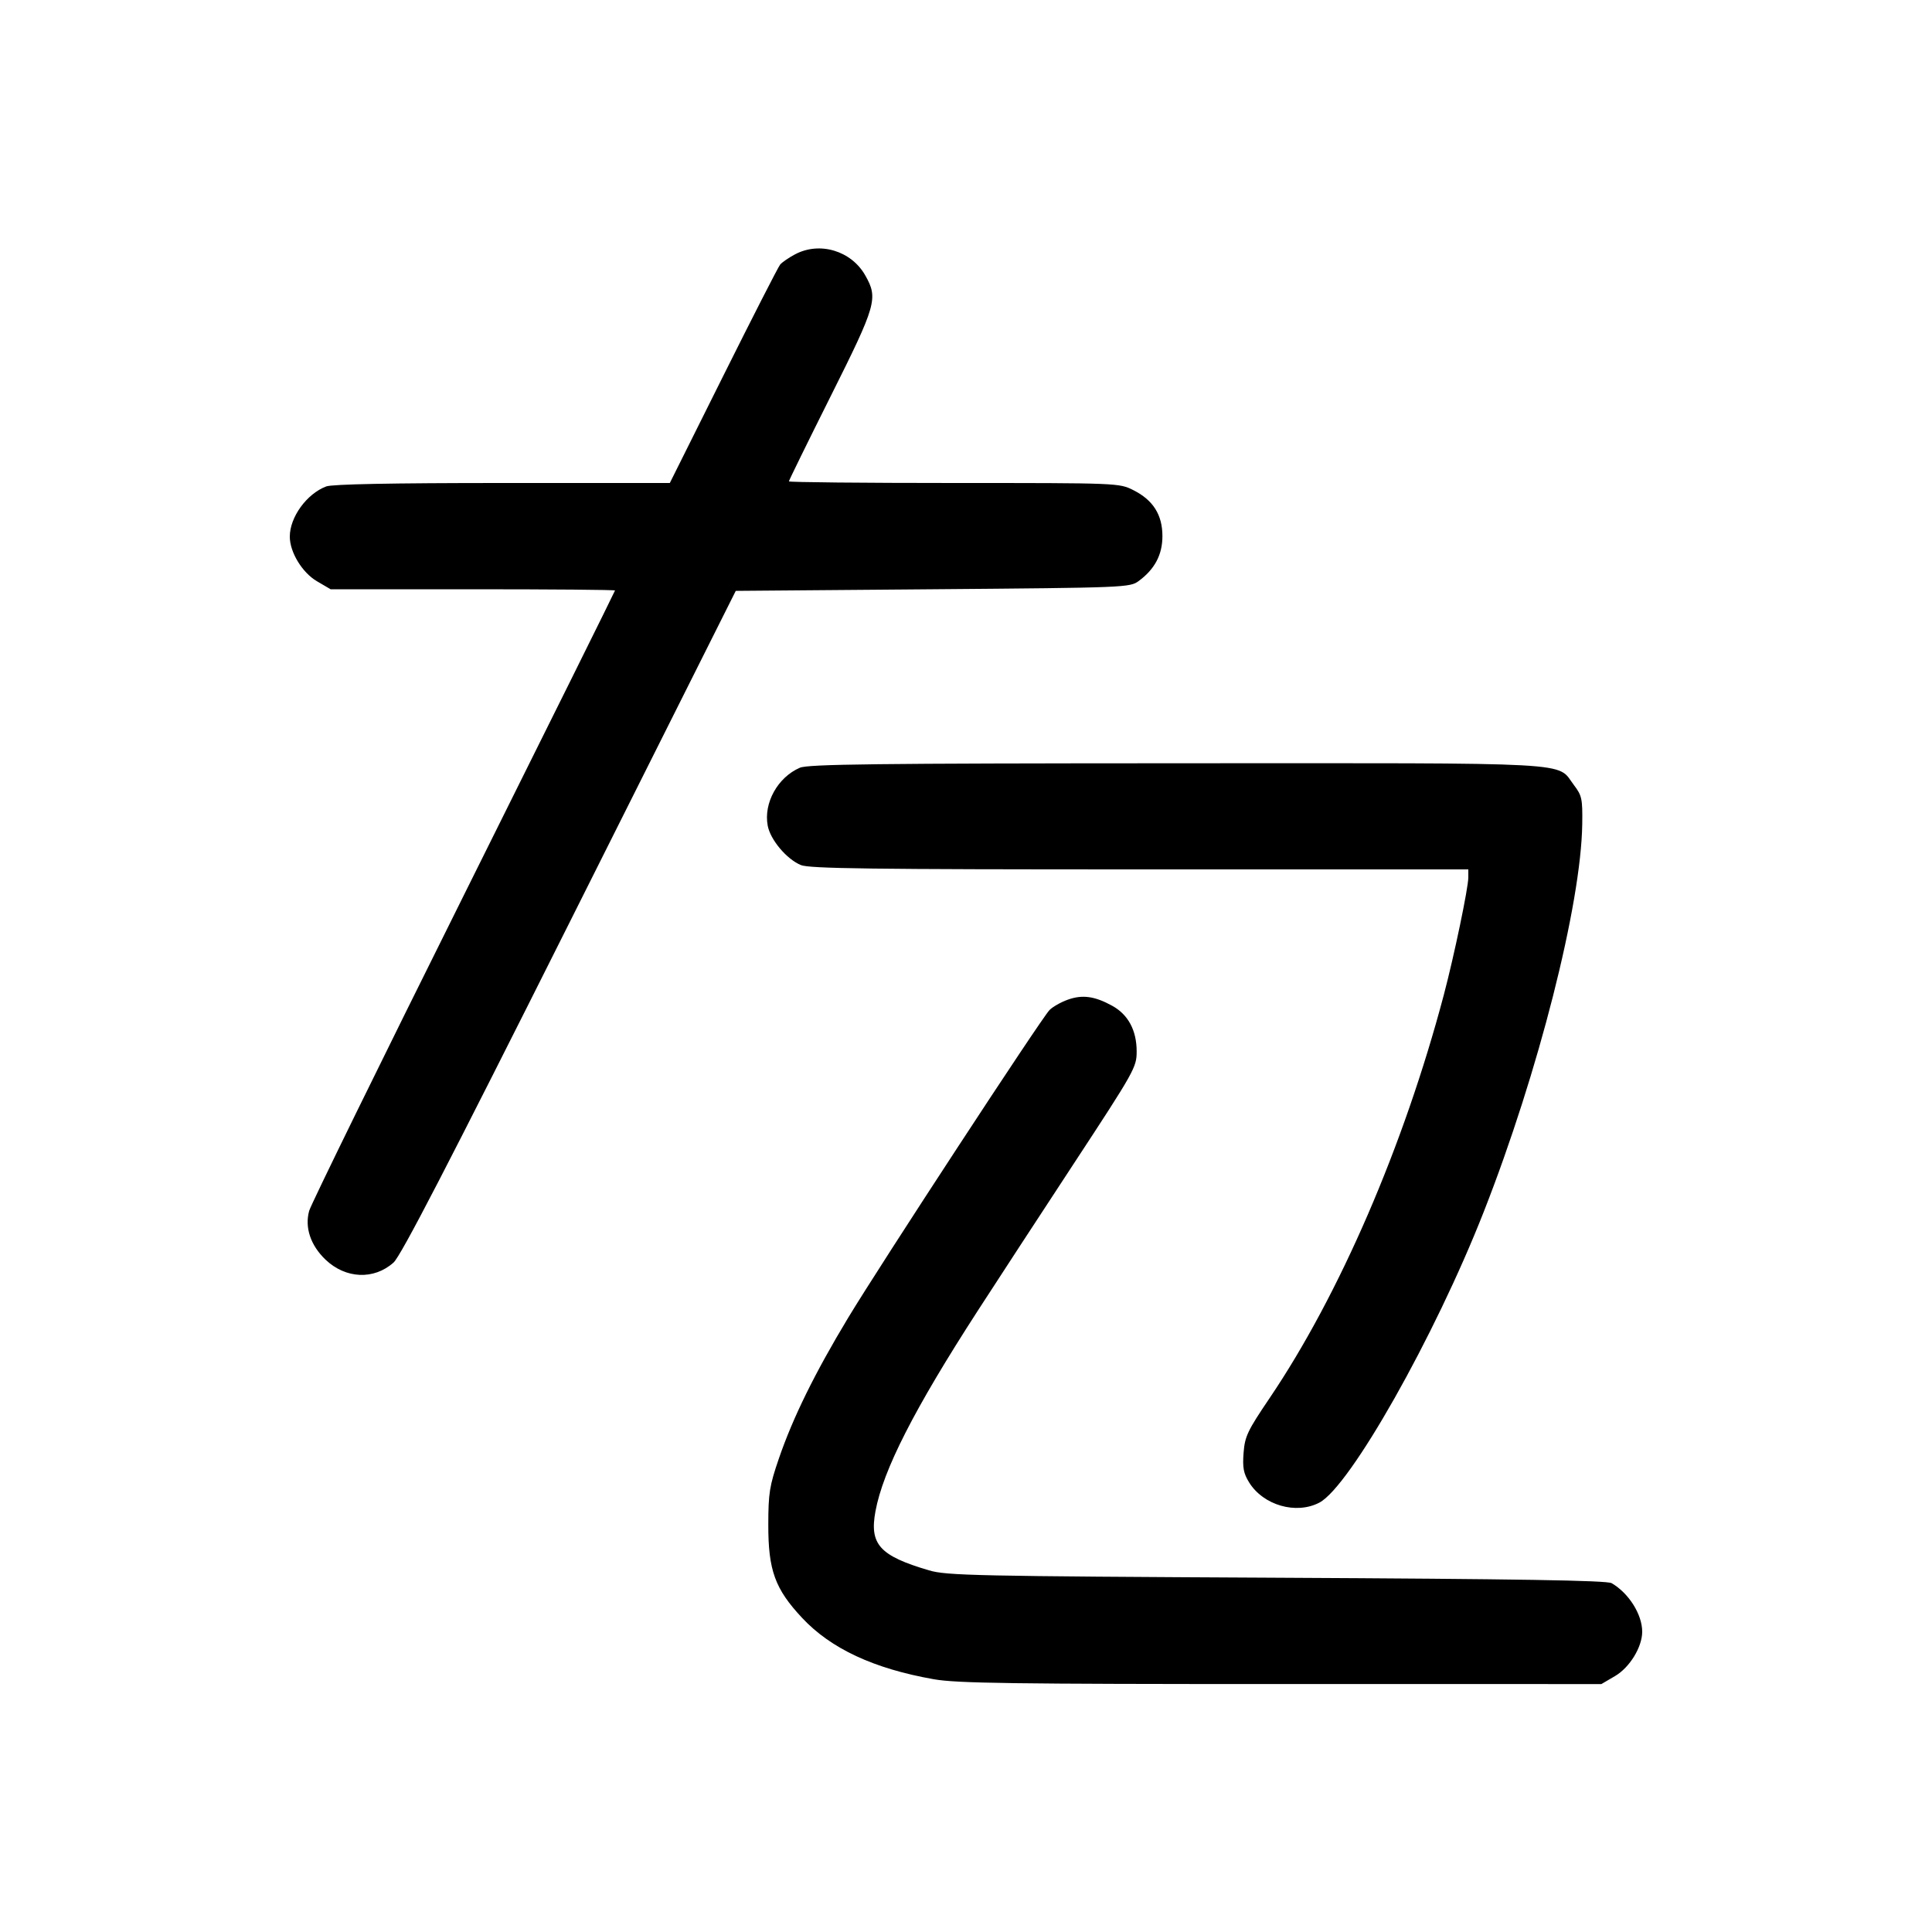
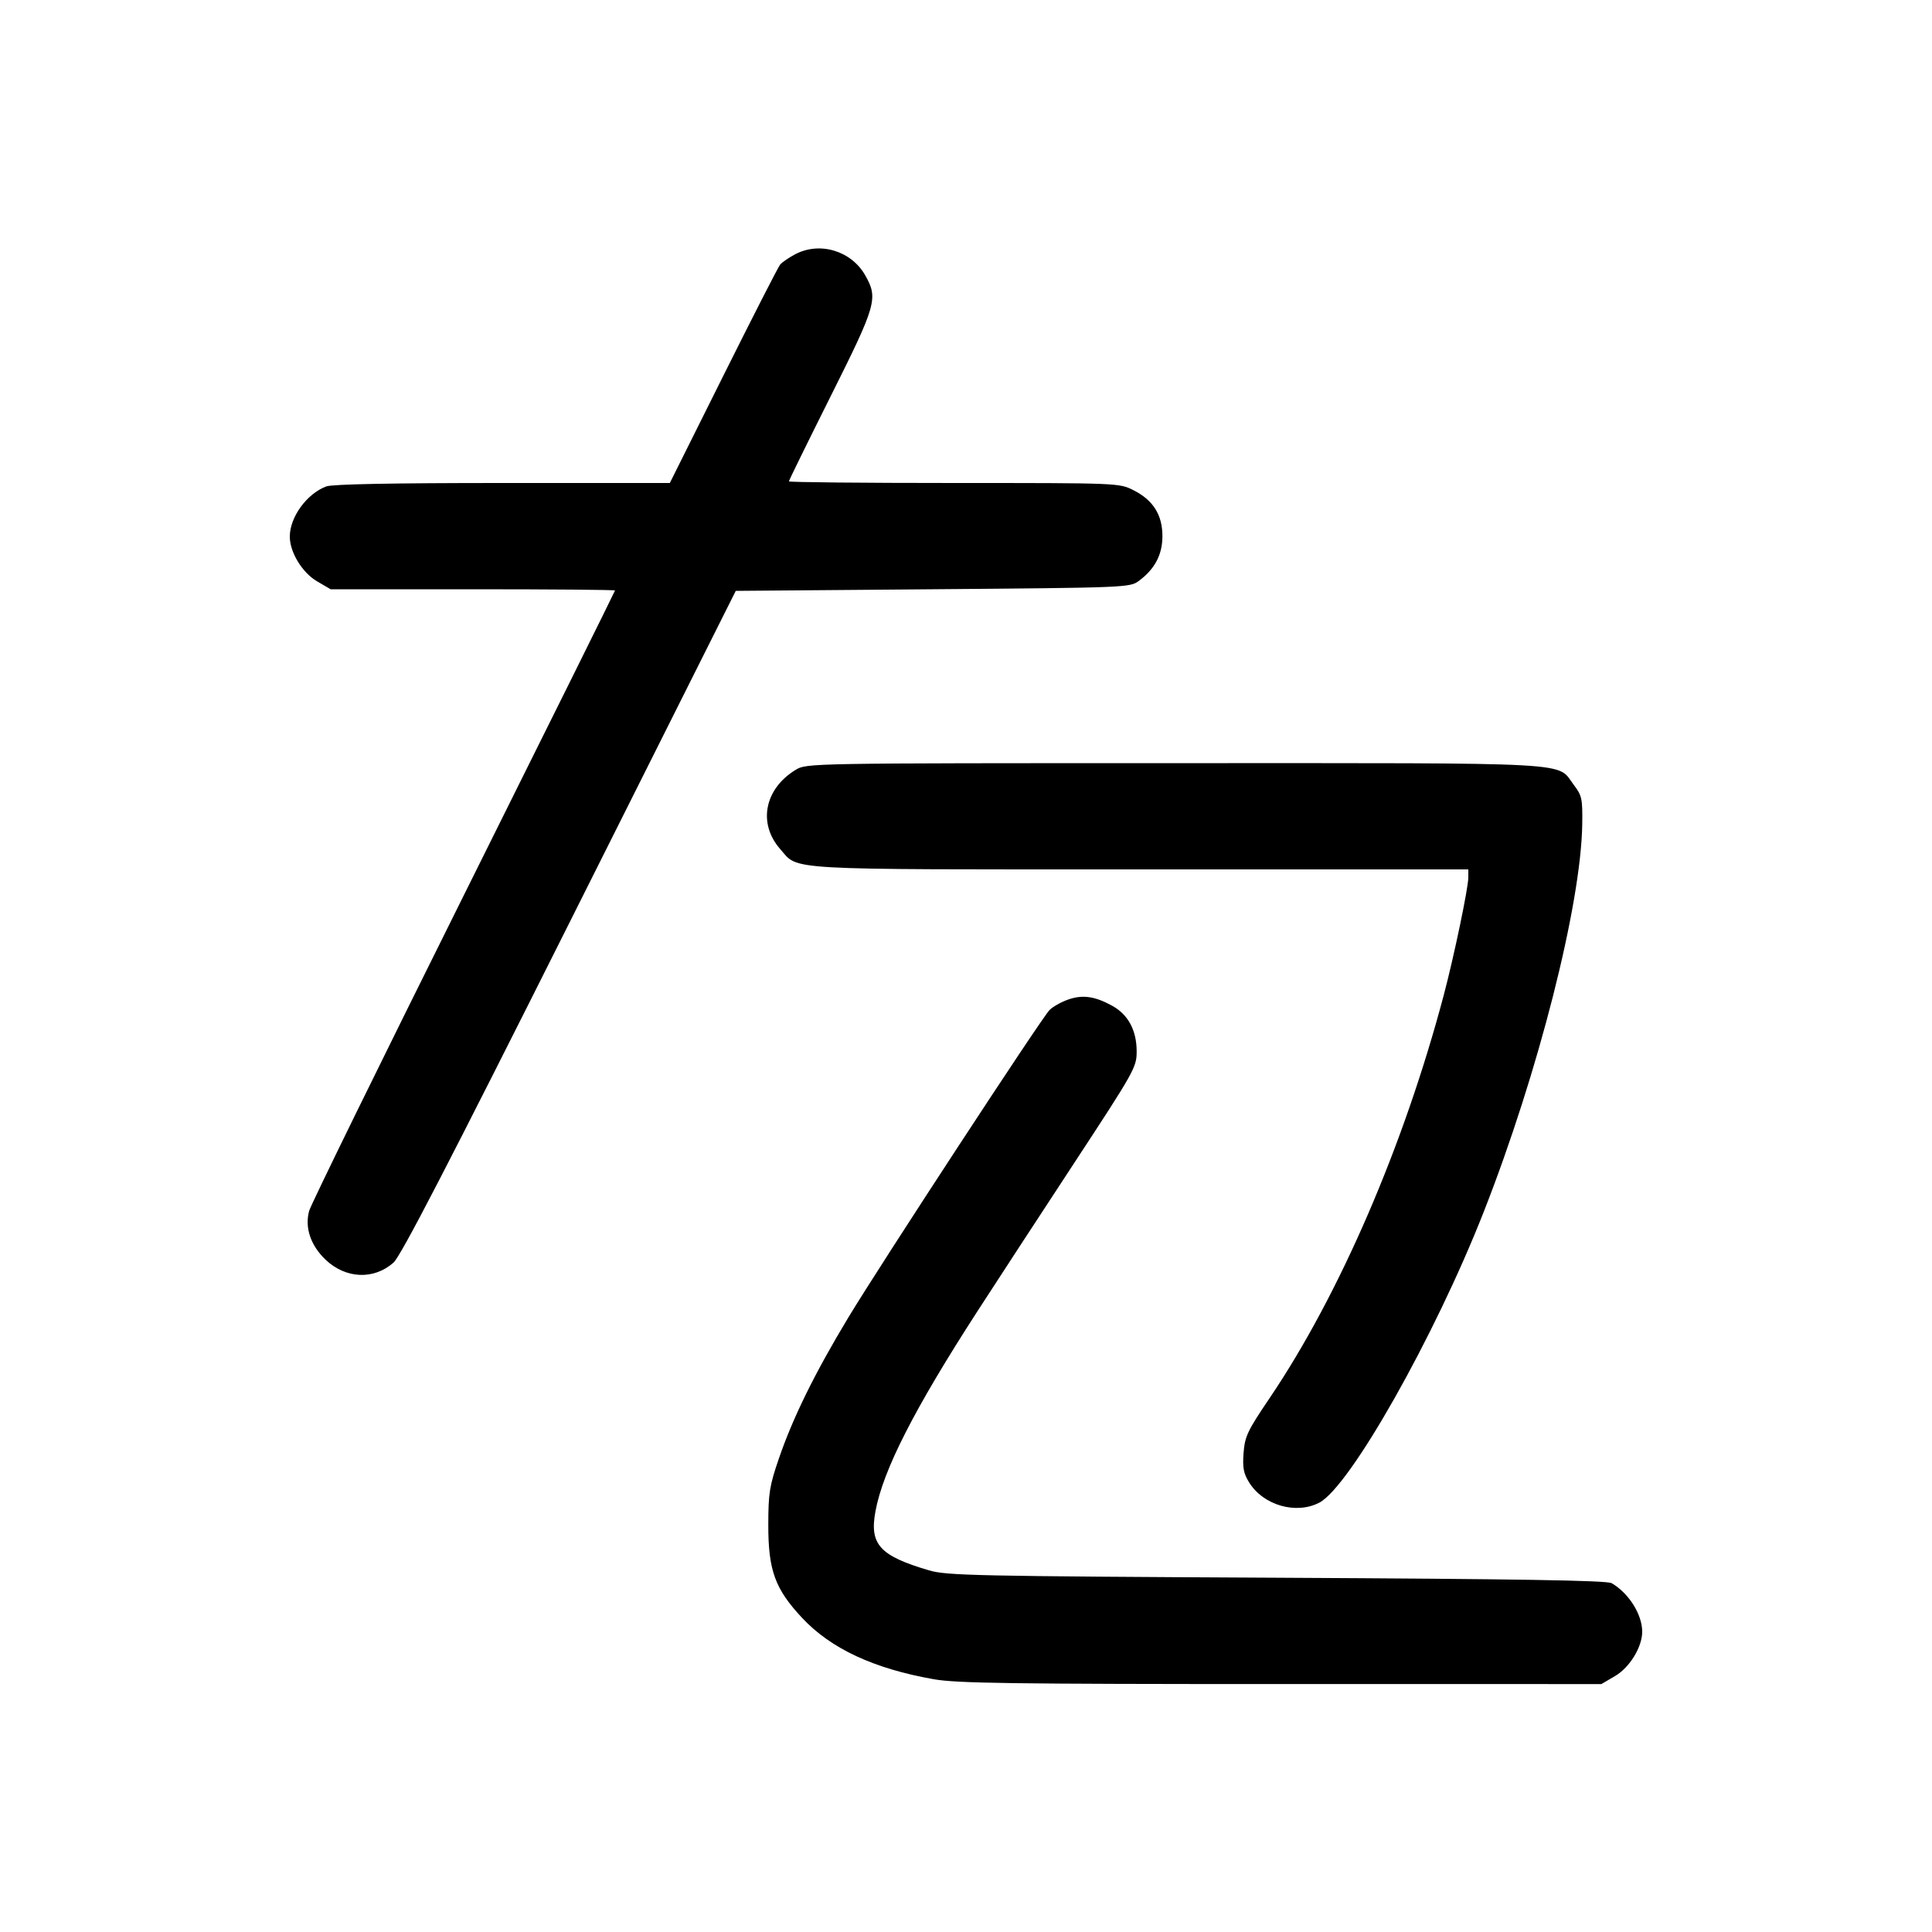
<svg xmlns="http://www.w3.org/2000/svg" width="1000" height="1000" viewBox="0 0 1000 1000" version="1.1" id="svg5">
-   <path d="M411.548 131.627 C 408.274 133.358,404.782 135.762,403.787 136.970 C 402.792 138.178,389.541 164.104,374.339 194.583 L 346.700 250.000 260.125 250.000 C 203.008 250.000,171.954 250.603,168.858 251.773 C 158.771 255.584,150.000 267.667,150.000 277.754 C 150.000 285.831,156.419 296.381,164.057 300.857 L 171.126 305.000 244.730 305.000 C 285.212 305.000,318.333 305.282,318.333 305.626 C 318.333 305.971,283.079 377.033,239.991 463.543 C 196.903 550.053,160.918 623.482,160.025 626.719 C 157.644 635.347,160.751 644.608,168.506 652.006 C 178.911 661.931,193.557 662.554,203.688 653.502 C 207.493 650.102,232.029 602.697,294.864 477.342 L 380.833 305.833 482.796 305.000 C 582.981 304.181,584.840 304.106,589.462 300.680 C 597.736 294.548,601.667 287.082,601.667 277.500 C 601.667 266.494,596.875 258.882,586.717 253.750 C 579.306 250.006,579.149 250.000,493.814 250.000 C 446.799 250.000,408.333 249.619,408.333 249.154 C 408.333 248.689,418.083 228.820,430.000 205.000 C 453.684 157.659,454.602 154.447,447.855 142.534 C 440.635 129.786,424.308 124.881,411.548 131.627 M413.983 397.387 C 402.516 402.378,395.166 415.643,397.367 427.375 C 398.736 434.677,407.145 444.674,414.504 447.748 C 418.911 449.590,450.891 450.000,589.946 450.000 L 760.000 450.000 760.000 454.140 C 760.000 459.556,752.626 494.902,747.303 515.000 C 726.627 593.069,693.332 670.133,657.168 723.625 C 645.683 740.612,644.333 743.449,643.676 751.990 C 643.088 759.639,643.641 762.604,646.527 767.274 C 653.861 779.141,670.862 784.046,682.883 777.763 C 698.732 769.478,742.621 691.834,768.021 627.141 C 796.236 555.280,818.377 468.103,818.965 426.554 C 819.150 413.461,818.794 411.784,814.677 406.372 C 805.406 394.181,820.175 394.993,608.915 395.065 C 453.126 395.119,418.239 395.534,413.983 397.387 M552.652 517.449 C 549.068 518.736,544.821 521.149,543.214 522.811 C 538.860 527.313,455.538 654.659,439.002 682.084 C 421.746 710.703,410.406 733.749,403.120 755.005 C 398.297 769.077,397.692 772.868,397.669 789.167 C 397.636 812.781,401.123 822.400,415.158 837.403 C 430.078 853.353,452.316 863.710,483.380 869.177 C 495.259 871.268,523.792 871.662,663.187 871.664 L 828.874 871.667 835.943 867.524 C 843.523 863.082,850.000 852.510,850.000 844.582 C 850.000 835.618,843.077 824.626,834.167 819.440 C 831.718 818.015,785.715 817.269,660.833 816.629 C 504.605 815.829,490.023 815.520,480.833 812.808 C 455.306 805.275,449.973 799.397,453.129 782.271 C 457.061 760.930,473.174 729.347,506.154 678.333 C 515.339 664.125,537.587 630.043,555.594 602.597 C 587.276 554.305,588.333 552.420,588.333 544.237 C 588.333 533.319,583.960 525.153,575.668 520.588 C 566.595 515.593,560.232 514.725,552.652 517.449 " stroke="none" fill-rule="evenodd" fill="black" />
+   <path d="M411.548 131.627 C 408.274 133.358,404.782 135.762,403.787 136.970 C 402.792 138.178,389.541 164.104,374.339 194.583 L 346.700 250.000 260.125 250.000 C 203.008 250.000,171.954 250.603,168.858 251.773 C 158.771 255.584,150.000 267.667,150.000 277.754 C 150.000 285.831,156.419 296.381,164.057 300.857 L 171.126 305.000 244.730 305.000 C 285.212 305.000,318.333 305.282,318.333 305.626 C 318.333 305.971,283.079 377.033,239.991 463.543 C 196.903 550.053,160.918 623.482,160.025 626.719 C 157.644 635.347,160.751 644.608,168.506 652.006 C 178.911 661.931,193.557 662.554,203.688 653.502 C 207.493 650.102,232.029 602.697,294.864 477.342 L 380.833 305.833 482.796 305.000 C 582.981 304.181,584.840 304.106,589.462 300.680 C 597.736 294.548,601.667 287.082,601.667 277.500 C 601.667 266.494,596.875 258.882,586.717 253.750 C 579.306 250.006,579.149 250.000,493.814 250.000 C 446.799 250.000,408.333 249.619,408.333 249.154 C 408.333 248.689,418.083 228.820,430.000 205.000 C 453.684 157.659,454.602 154.447,447.855 142.534 C 440.635 129.786,424.308 124.881,411.548 131.627 M411.828 398.470 C 395.693 408.307,392.187 426.217,403.806 439.451 C 413.605 450.611,402.820 450.000,589.946 450.000 L 760.000 450.000 760.000 454.140 C 760.000 459.556,752.626 494.902,747.303 515.000 C 726.627 593.069,693.332 670.133,657.168 723.625 C 645.683 740.612,644.333 743.449,643.676 751.990 C 643.088 759.639,643.641 762.604,646.527 767.274 C 653.861 779.141,670.862 784.046,682.883 777.763 C 698.732 769.478,742.621 691.834,768.021 627.141 C 796.236 555.280,818.377 468.103,818.965 426.554 C 819.150 413.461,818.794 411.784,814.677 406.372 C 805.407 394.183,820.253 394.999,608.081 395.006 C 418.149 395.012,417.481 395.024,411.828 398.470 M552.652 517.449 C 549.068 518.736,544.821 521.149,543.214 522.811 C 538.860 527.313,455.538 654.659,439.002 682.084 C 421.746 710.703,410.406 733.749,403.120 755.005 C 398.297 769.077,397.692 772.868,397.669 789.167 C 397.636 812.781,401.123 822.400,415.158 837.403 C 430.078 853.353,452.316 863.710,483.380 869.177 C 495.259 871.268,523.792 871.662,663.187 871.664 L 828.874 871.667 835.943 867.524 C 843.523 863.082,850.000 852.510,850.000 844.582 C 850.000 835.618,843.077 824.626,834.167 819.440 C 831.718 818.015,785.715 817.269,660.833 816.629 C 504.605 815.829,490.023 815.520,480.833 812.808 C 455.306 805.275,449.973 799.397,453.129 782.271 C 457.061 760.930,473.174 729.347,506.154 678.333 C 515.339 664.125,537.587 630.043,555.594 602.597 C 587.276 554.305,588.333 552.420,588.333 544.237 C 588.333 533.319,583.960 525.153,575.668 520.588 C 566.595 515.593,560.232 514.725,552.652 517.449 " stroke="none" fill-rule="evenodd" fill="black" />
</svg>
